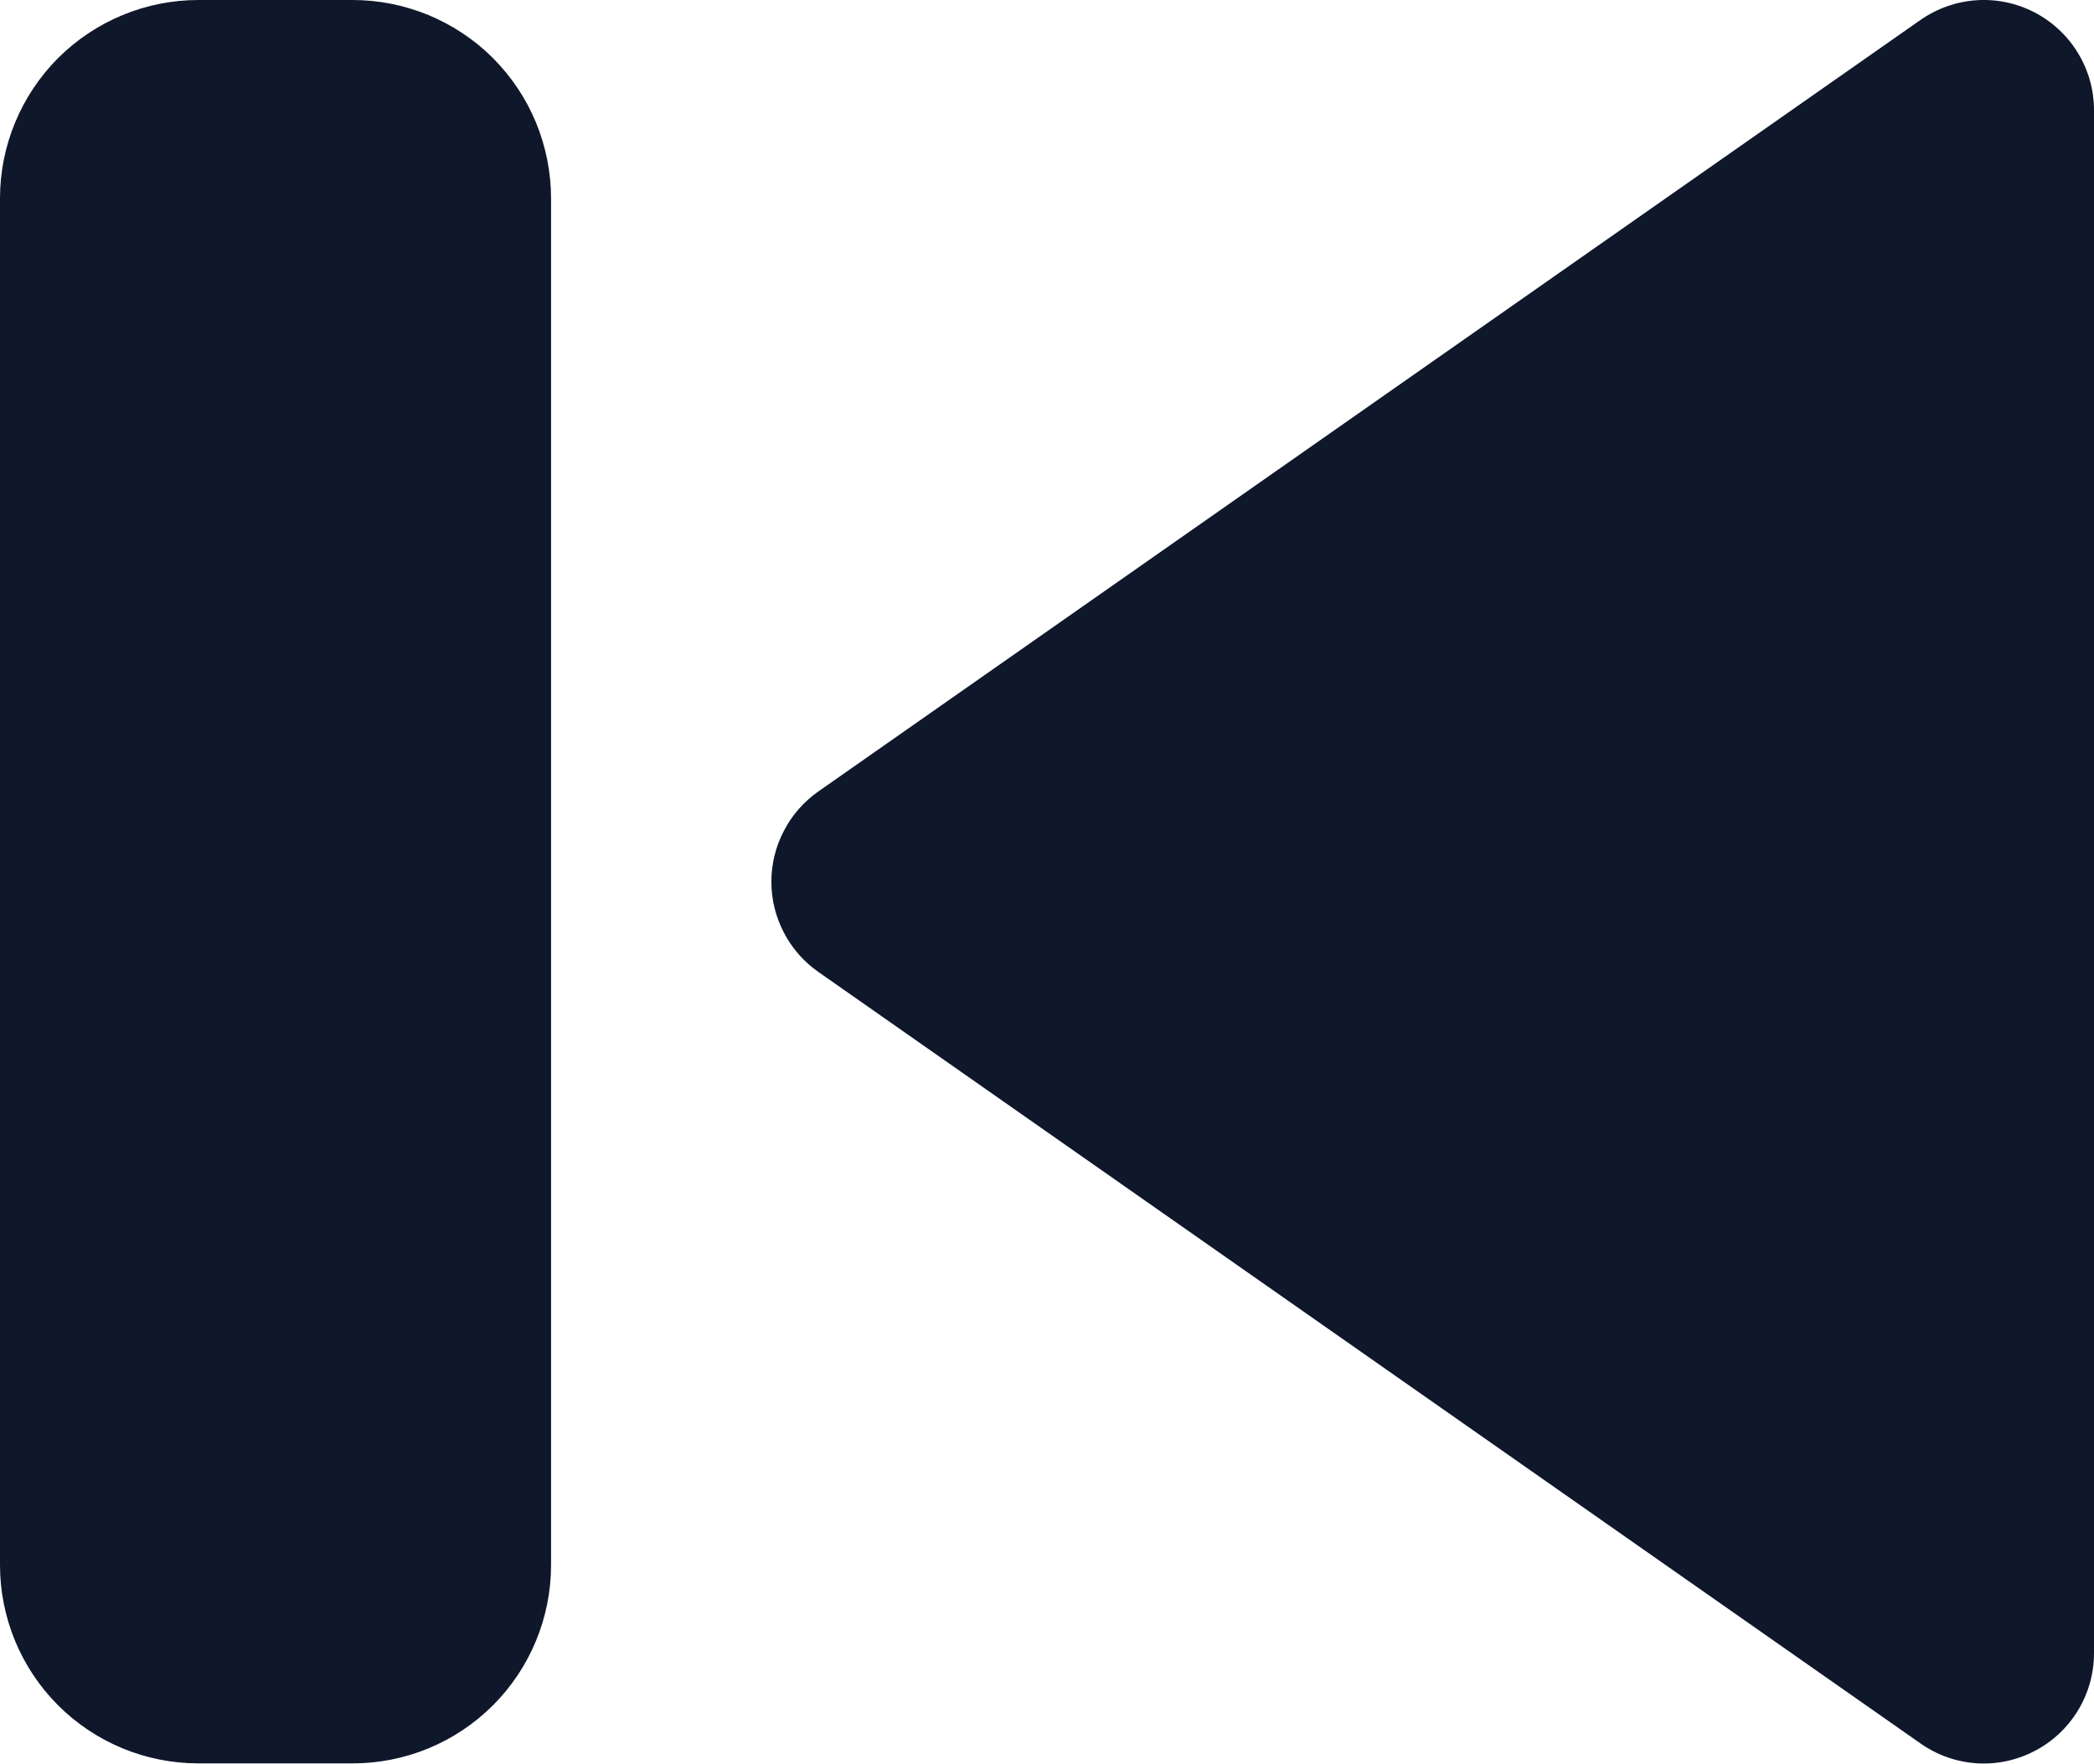
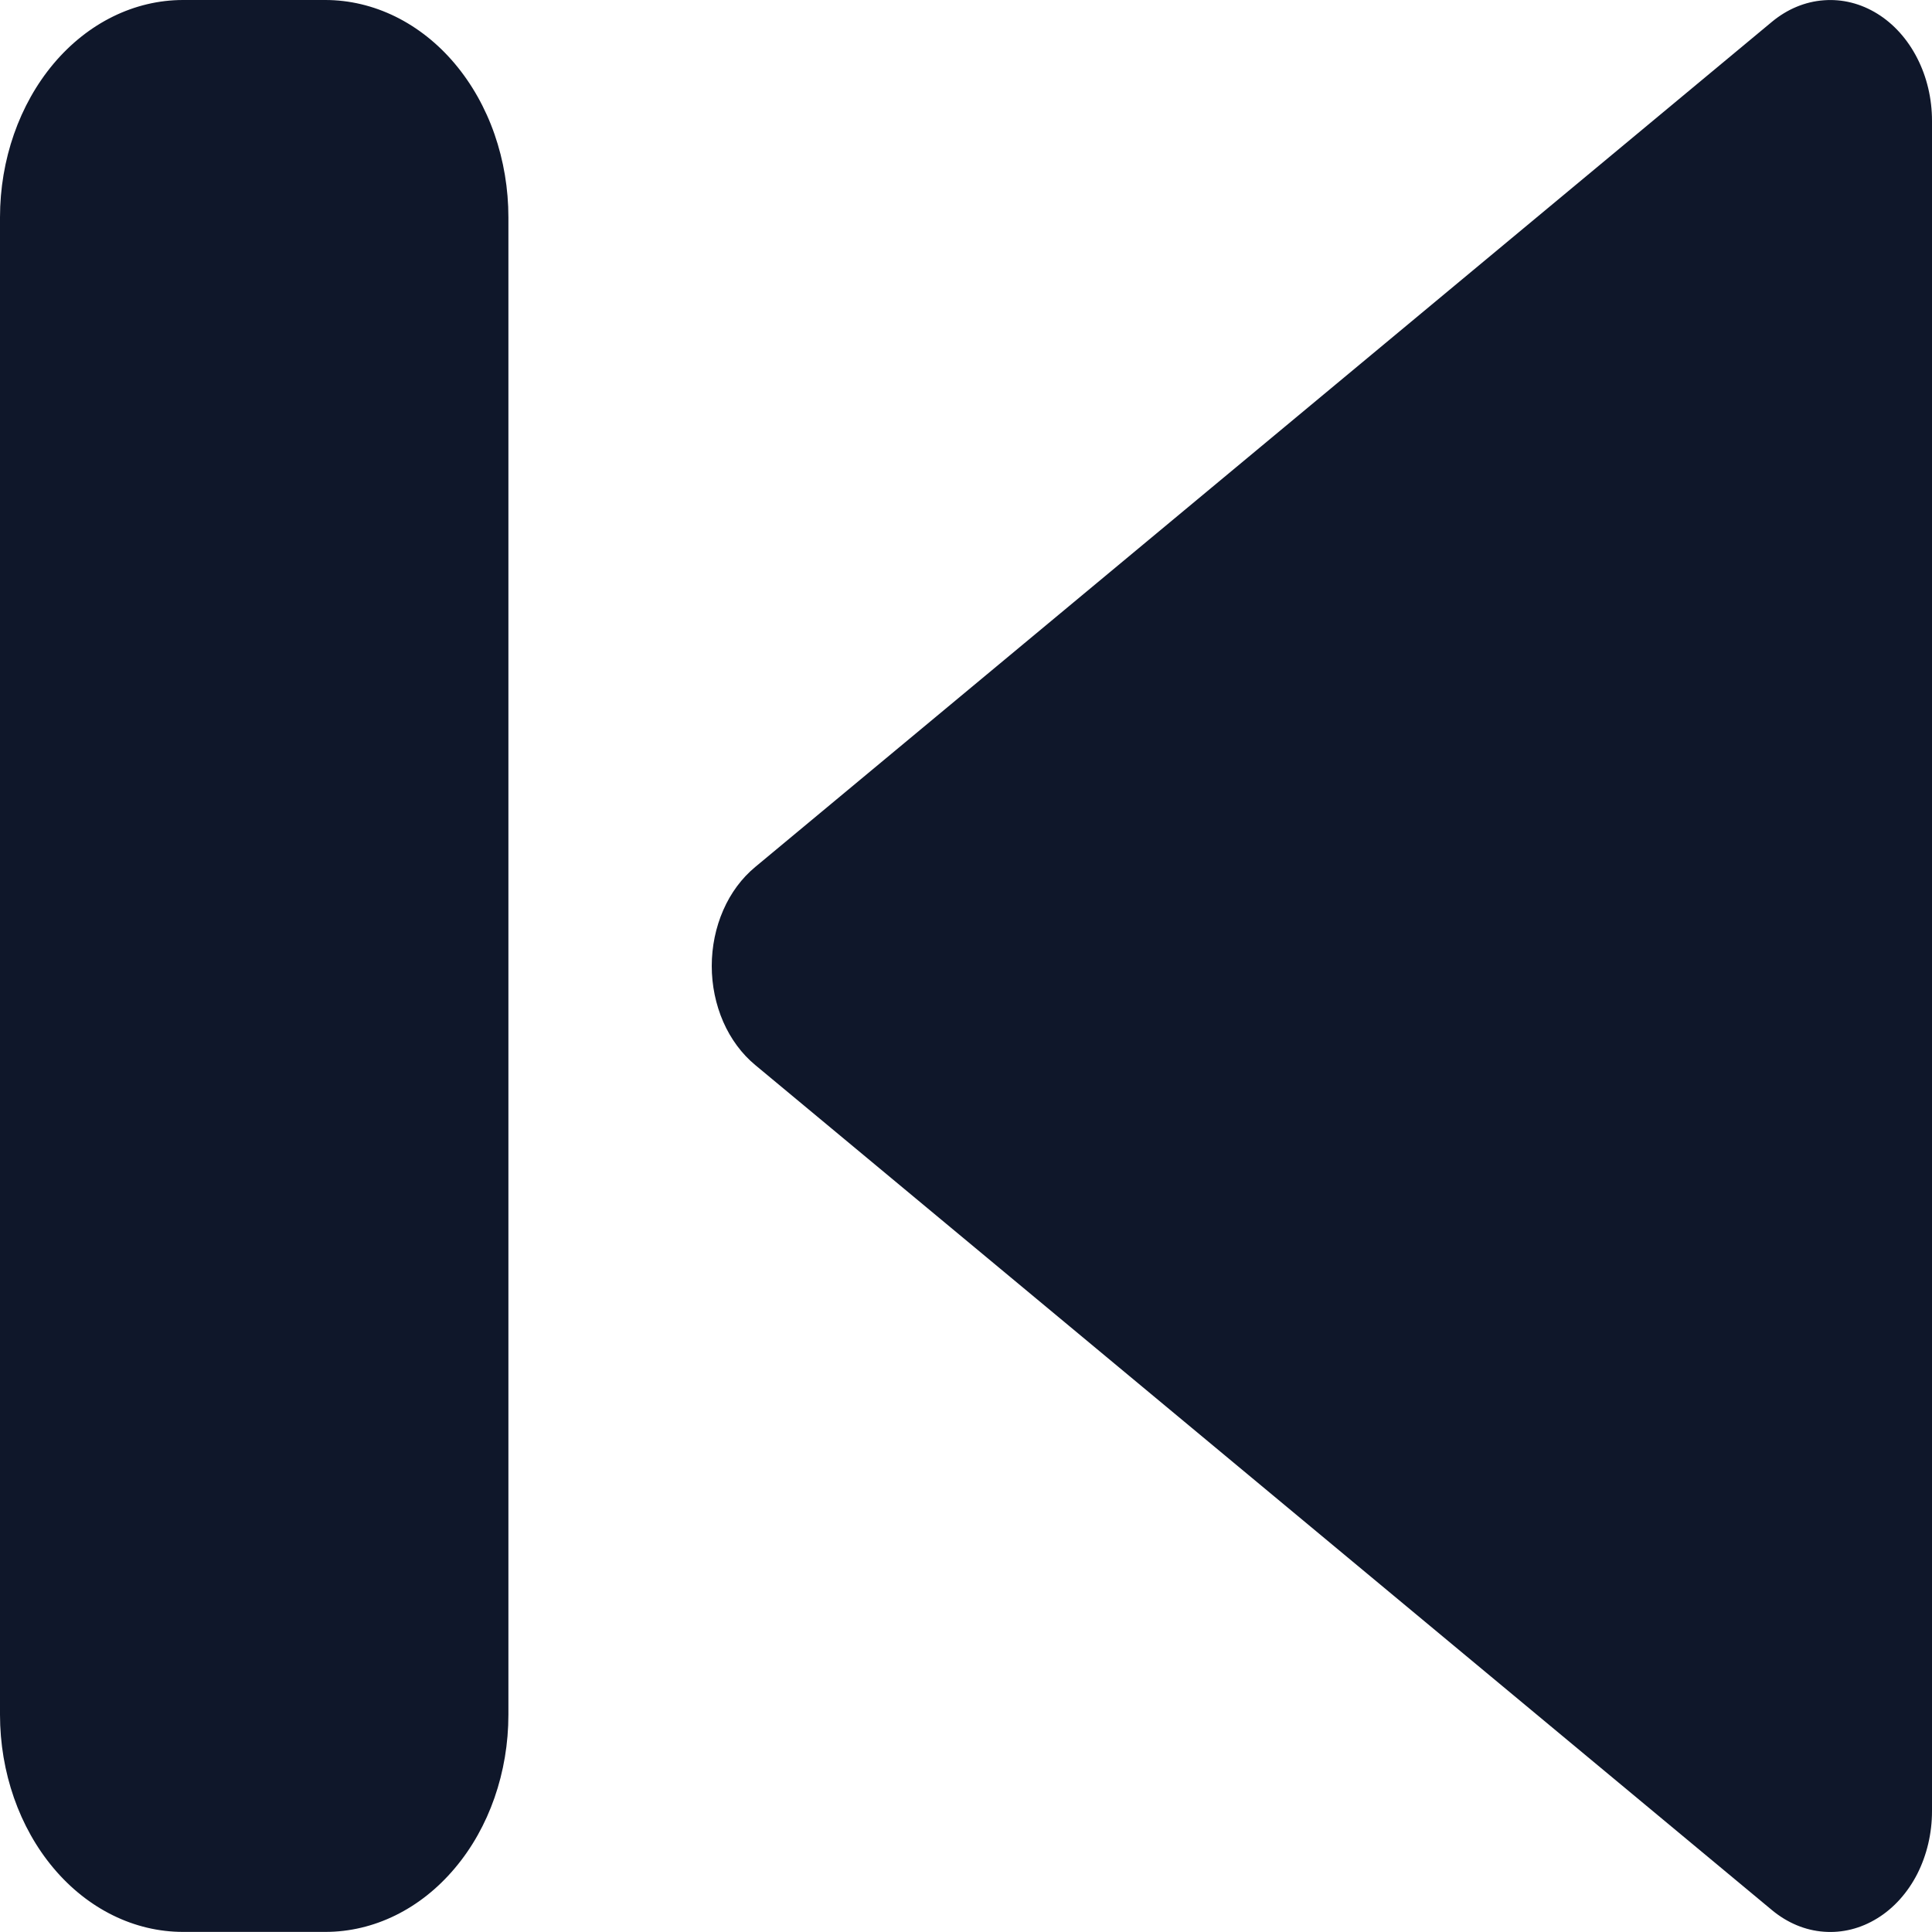
- <svg xmlns="http://www.w3.org/2000/svg" width="19" height="16" viewBox="0 0 19 16" fill="none">
-   <path d="M0 1.8C0 1.323 0.19 0.865 0.527 0.527C0.865 0.19 1.323 0 1.8 0H3.2C3.436 0 3.67 0.047 3.889 0.137C4.107 0.228 4.306 0.36 4.473 0.527C4.64 0.695 4.773 0.893 4.863 1.111C4.953 1.33 5 1.564 5 1.8V14.2C5 14.678 4.81 15.136 4.473 15.473C4.135 15.811 3.677 16 3.2 16H1.8C1.323 16 0.865 15.811 0.527 15.473C0.19 15.136 0 14.678 0 14.2V1.8ZM18.462 0.113C18.624 0.198 18.76 0.325 18.855 0.482C18.95 0.638 19 0.817 19 1V15C19 15.183 18.95 15.363 18.855 15.519C18.76 15.675 18.625 15.803 18.462 15.887C18.3 15.972 18.118 16.011 17.935 15.999C17.753 15.987 17.577 15.925 17.427 15.82L7.427 8.82C7.295 8.728 7.187 8.605 7.113 8.463C7.038 8.32 6.999 8.161 6.999 8C6.999 7.839 7.038 7.681 7.113 7.538C7.187 7.395 7.295 7.272 7.427 7.18L17.427 0.18C17.577 0.076 17.753 0.014 17.935 0.002C18.118 -0.01 18.3 0.029 18.462 0.113Z" fill="#0F172A" />
+ <svg xmlns="http://www.w3.org/2000/svg" width="20" height="20" viewBox="0 0 20 20" fill="none">
+   <path d="M0 2.25C0 1.654 0.2 1.081 0.555 0.659C0.91 0.237 1.392 0 1.895 0H3.368C3.617 0 3.864 0.059 4.094 0.172C4.323 0.285 4.532 0.45 4.708 0.659C4.884 0.868 5.024 1.116 5.119 1.389C5.214 1.662 5.263 1.955 5.263 2.25V17.75C5.263 18.346 5.064 18.919 4.708 19.34C4.353 19.762 3.871 19.999 3.368 19.999H1.895C1.392 19.999 0.91 19.762 0.555 19.34C0.2 18.919 0 18.346 0 17.75V2.25ZM19.434 0.142C19.604 0.247 19.747 0.406 19.847 0.602C19.947 0.797 20 1.022 20 1.25V18.75C20 18.978 19.947 19.202 19.848 19.398C19.748 19.593 19.605 19.753 19.434 19.858C19.263 19.964 19.071 20.012 18.879 19.997C18.687 19.983 18.502 19.905 18.344 19.774L7.818 11.025C7.679 10.91 7.565 10.756 7.487 10.578C7.409 10.399 7.368 10.201 7.368 10C7.368 9.799 7.409 9.6 7.487 9.422C7.565 9.243 7.679 9.09 7.818 8.975L18.344 0.225C18.502 0.094 18.687 0.017 18.879 0.003C19.071 -0.012 19.263 0.036 19.434 0.142Z" fill="#0F172A" />
</svg>
